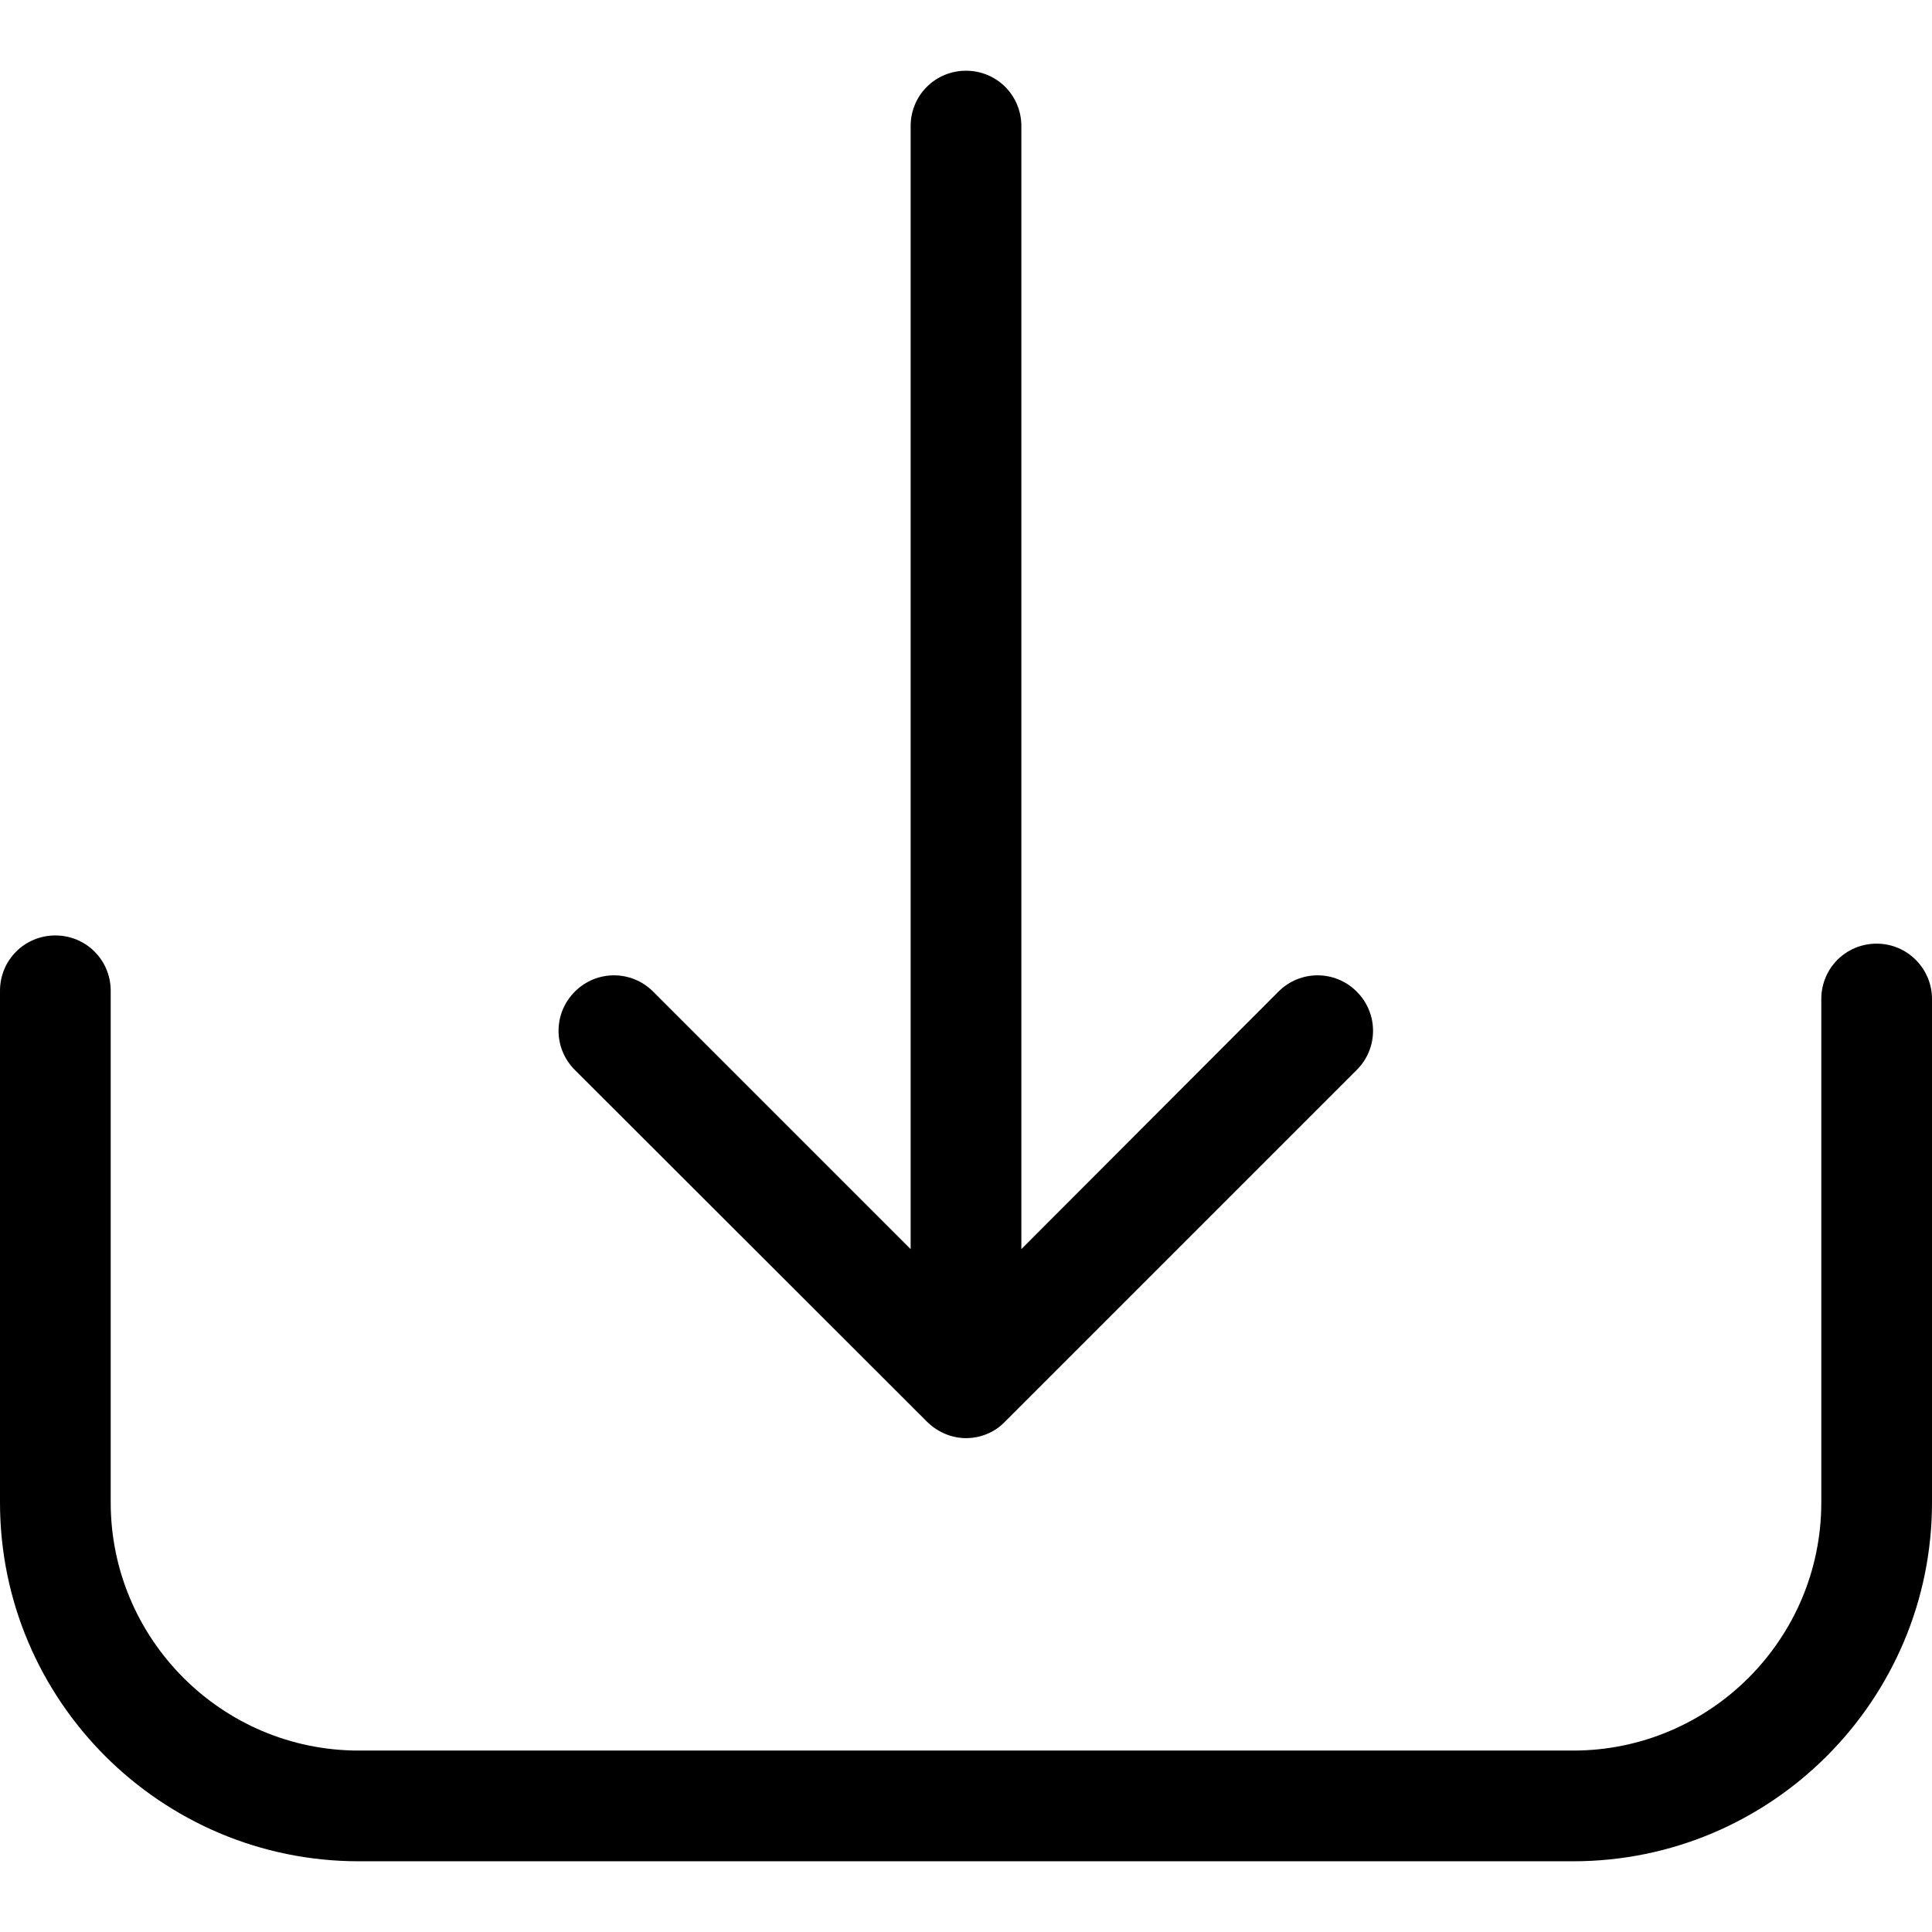
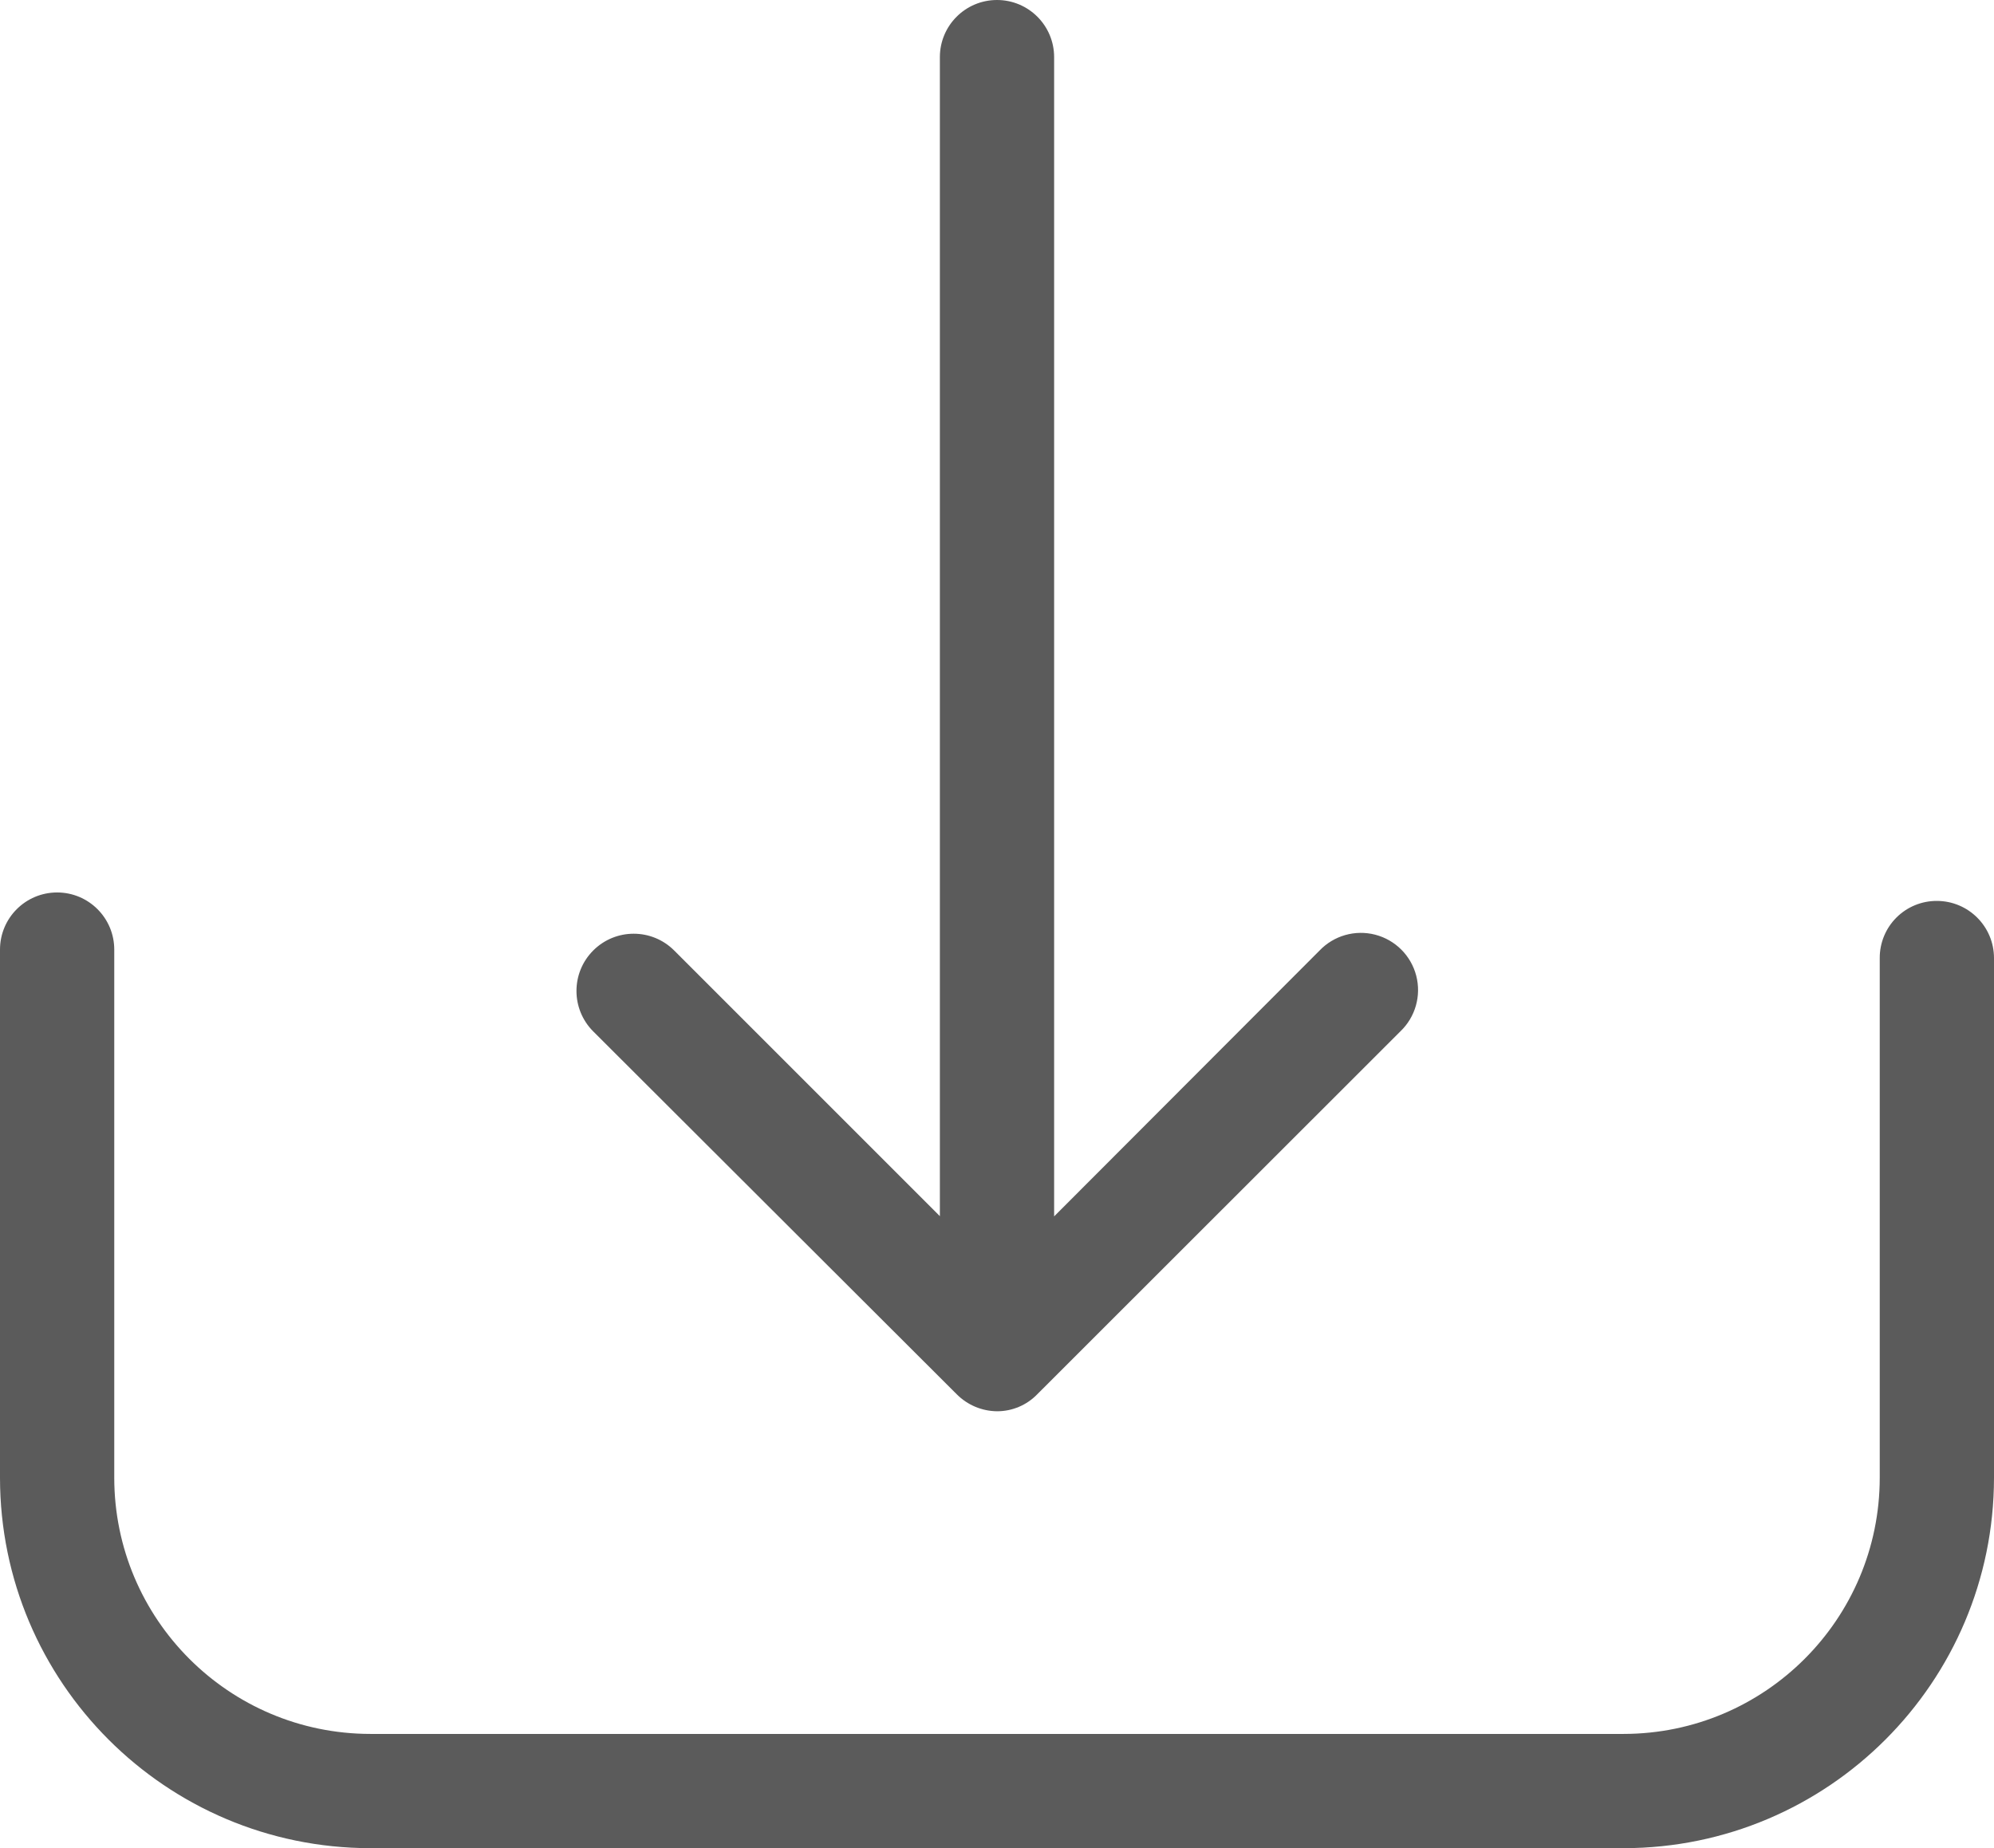
- <svg xmlns="http://www.w3.org/2000/svg" version="1.1" id="Capa_1" x="0px" y="0px" viewBox="0 0 471.2 471.2" style="enable-background:new 0 0 471.2 471.2;" xml:space="preserve">
-   <g>
-     <g>
-       <path d="M457.7,230.15c-7.5,0-13.5,6-13.5,13.5v122.8c0,33.4-27.2,60.5-60.5,60.5H87.5c-33.4,0-60.5-27.2-60.5-60.5v-124.8    c0-7.5-6-13.5-13.5-13.5s-13.5,6-13.5,13.5v124.8c0,48.3,39.3,87.5,87.5,87.5h296.2c48.3,0,87.5-39.3,87.5-87.5v-122.8    C471.2,236.25,465.2,230.15,457.7,230.15z" />
-       <path d="M226.1,346.75c2.6,2.6,6.1,4,9.5,4s6.9-1.3,9.5-4l85.8-85.8c5.3-5.3,5.3-13.8,0-19.1c-5.3-5.3-13.8-5.3-19.1,0l-62.7,62.8    V30.75c0-7.5-6-13.5-13.5-13.5s-13.5,6-13.5,13.5v273.9l-62.8-62.8c-5.3-5.3-13.8-5.3-19.1,0c-5.3,5.3-5.3,13.8,0,19.1    L226.1,346.75z" />
-     </g>
-   </g>
-   <g>
- </g>
-   <g>
- </g>
-   <g>
- </g>
-   <g>
- </g>
-   <g>
- </g>
-   <g>
- </g>
-   <g>
- </g>
-   <g>
- </g>
-   <g>
- </g>
-   <g>
- </g>
-   <g>
- </g>
-   <g>
- </g>
-   <g>
- </g>
-   <g>
- </g>
-   <g>
- </g>
+ <svg xmlns="http://www.w3.org/2000/svg" id="Capa_1" data-name="Capa 1" viewBox="0 0 471.2 436.7">
+   <defs>
+     <style>.cls-1{fill:#5b5b5b;}</style>
+   </defs>
+   <path class="cls-1" d="M457.7,230.15a13.44,13.44,0,0,0-13.5,13.5v122.8A60.58,60.58,0,0,1,383.7,427H87.5A60.58,60.58,0,0,1,27,366.45V241.65a13.5,13.5,0,0,0-27,0v124.8A87.6,87.6,0,0,0,87.5,454H383.7a87.6,87.6,0,0,0,87.5-87.5V243.65A13.51,13.51,0,0,0,457.7,230.15Z" transform="translate(0 -17.25)" />
+   <path class="cls-1" d="M226.1,346.75a13.59,13.59,0,0,0,9.5,4,13.17,13.17,0,0,0,9.5-4L330.9,261a13.51,13.51,0,1,0-19.1-19.1l-62.7,62.8V30.75a13.5,13.5,0,0,0-27,0v273.9l-62.8-62.8A13.51,13.51,0,1,0,140.2,261Z" transform="translate(0 -17.25)" />
</svg>
